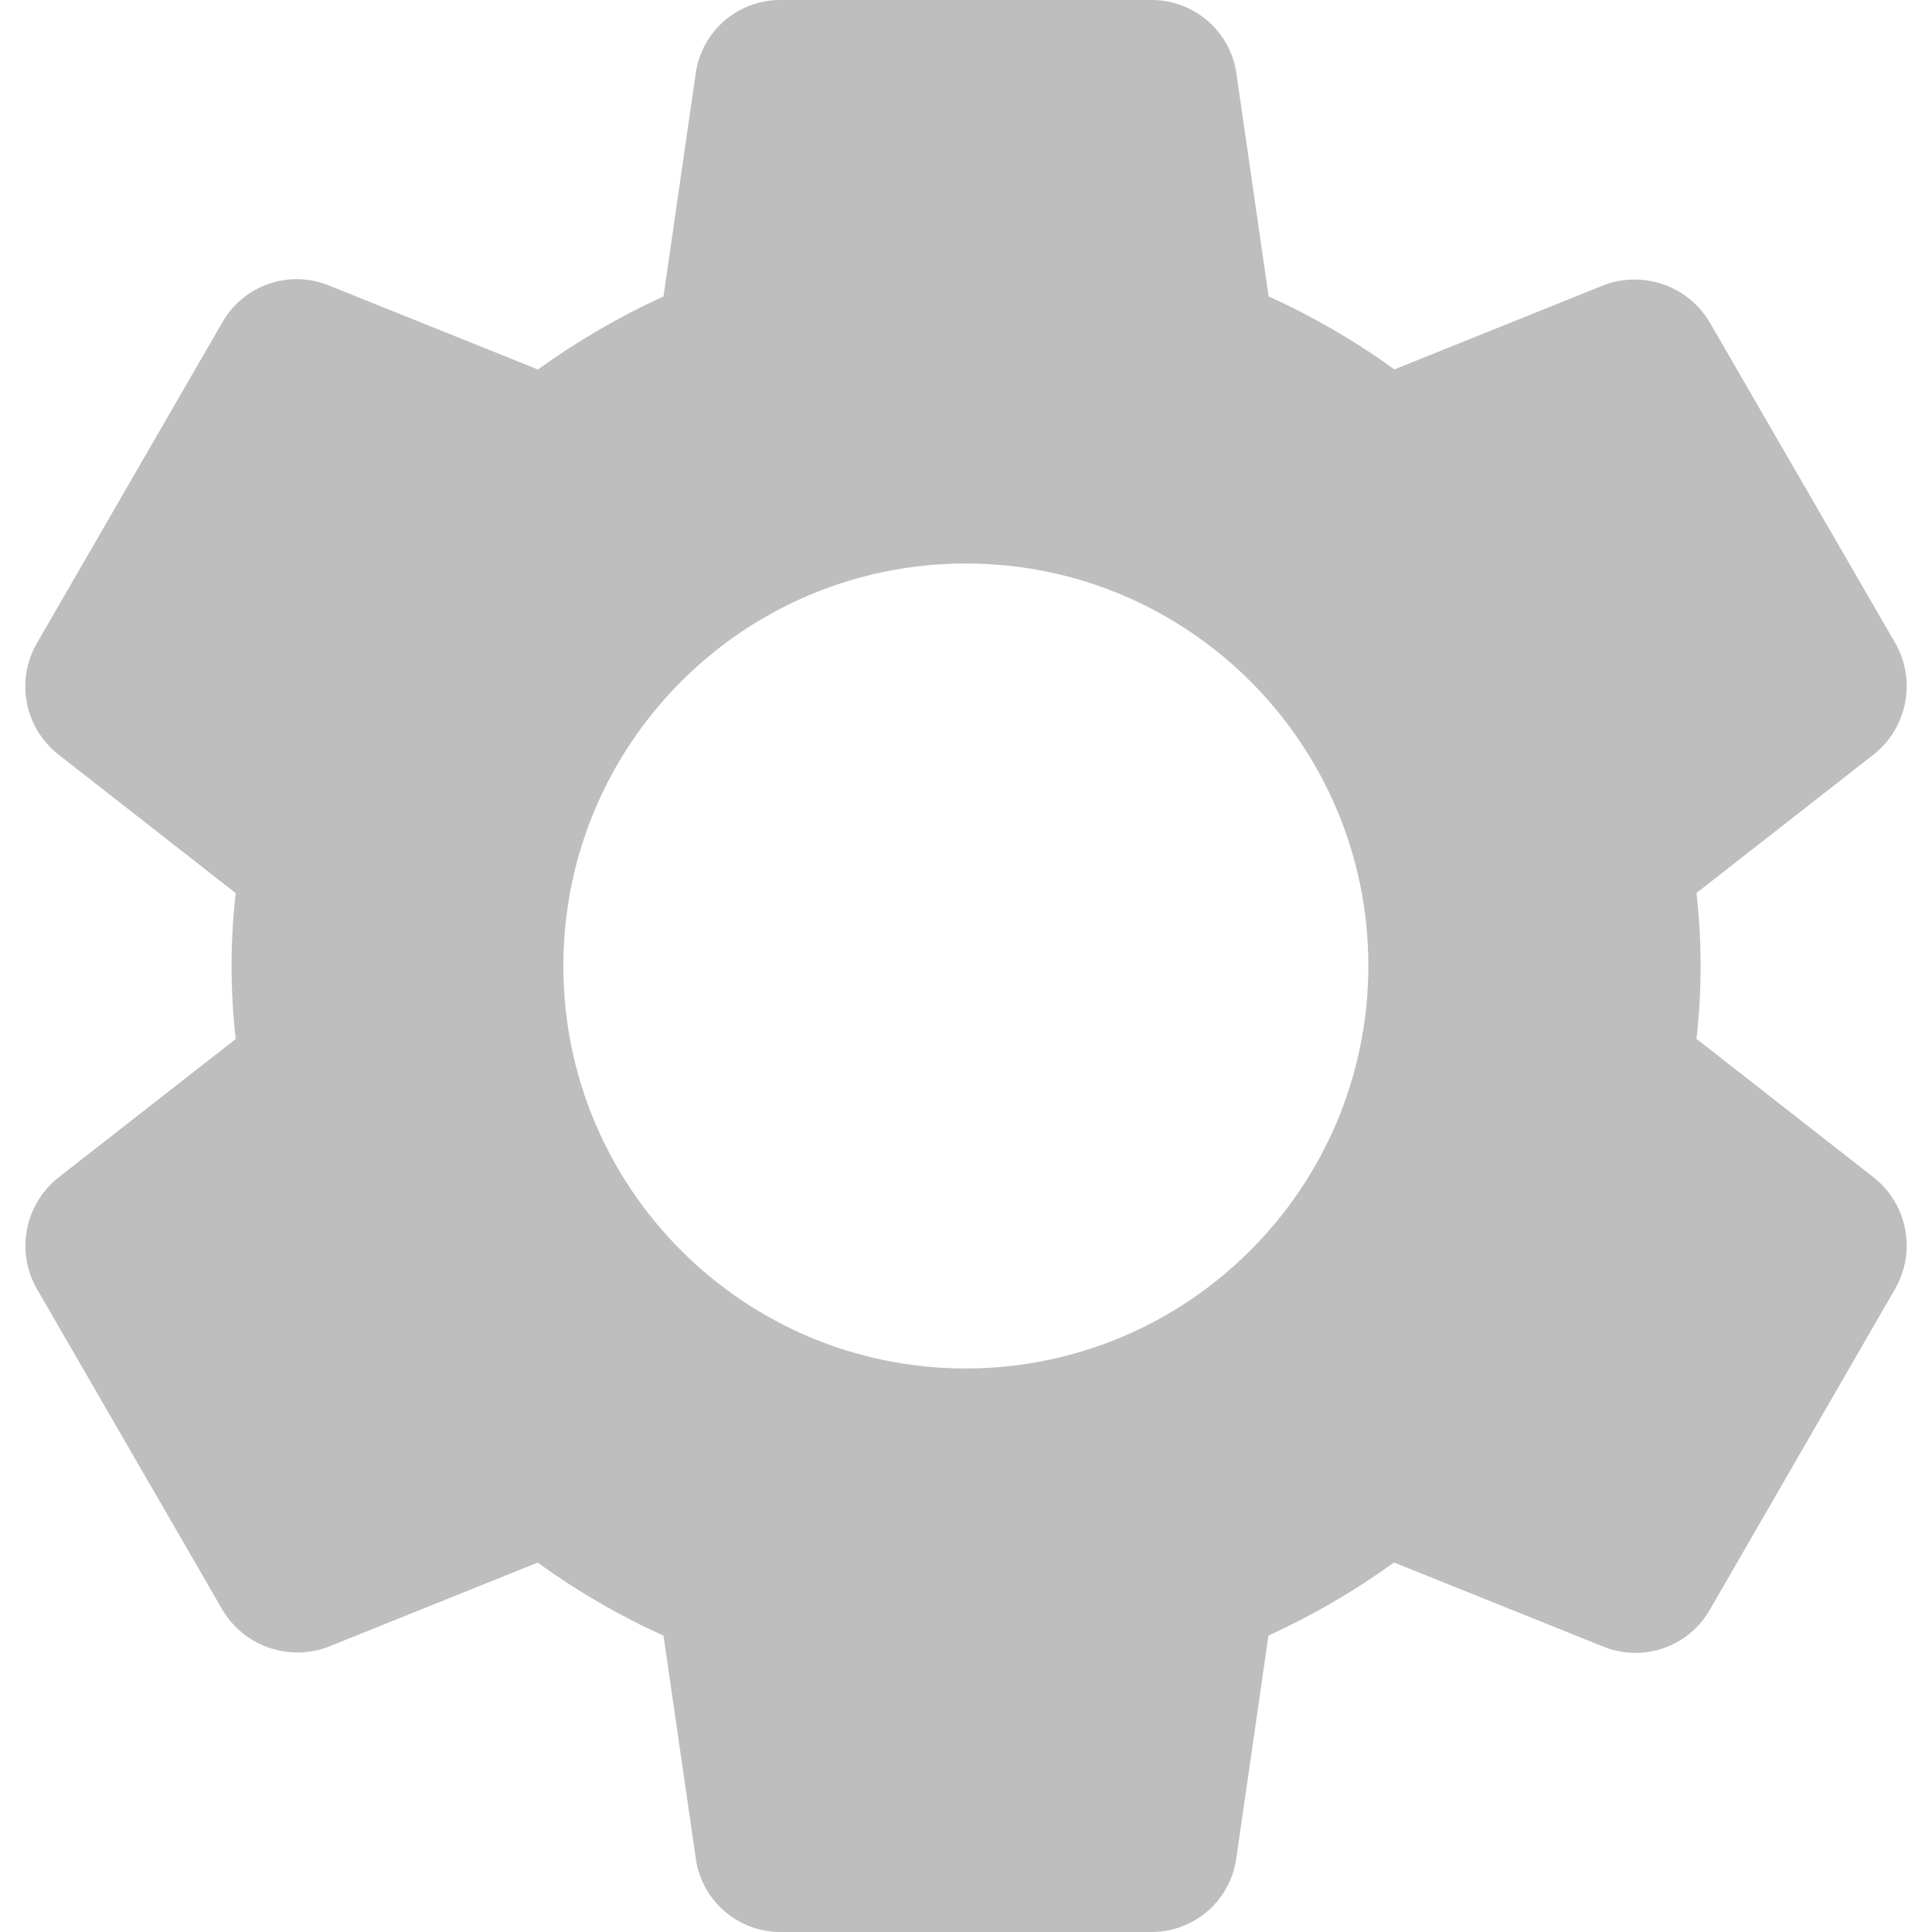
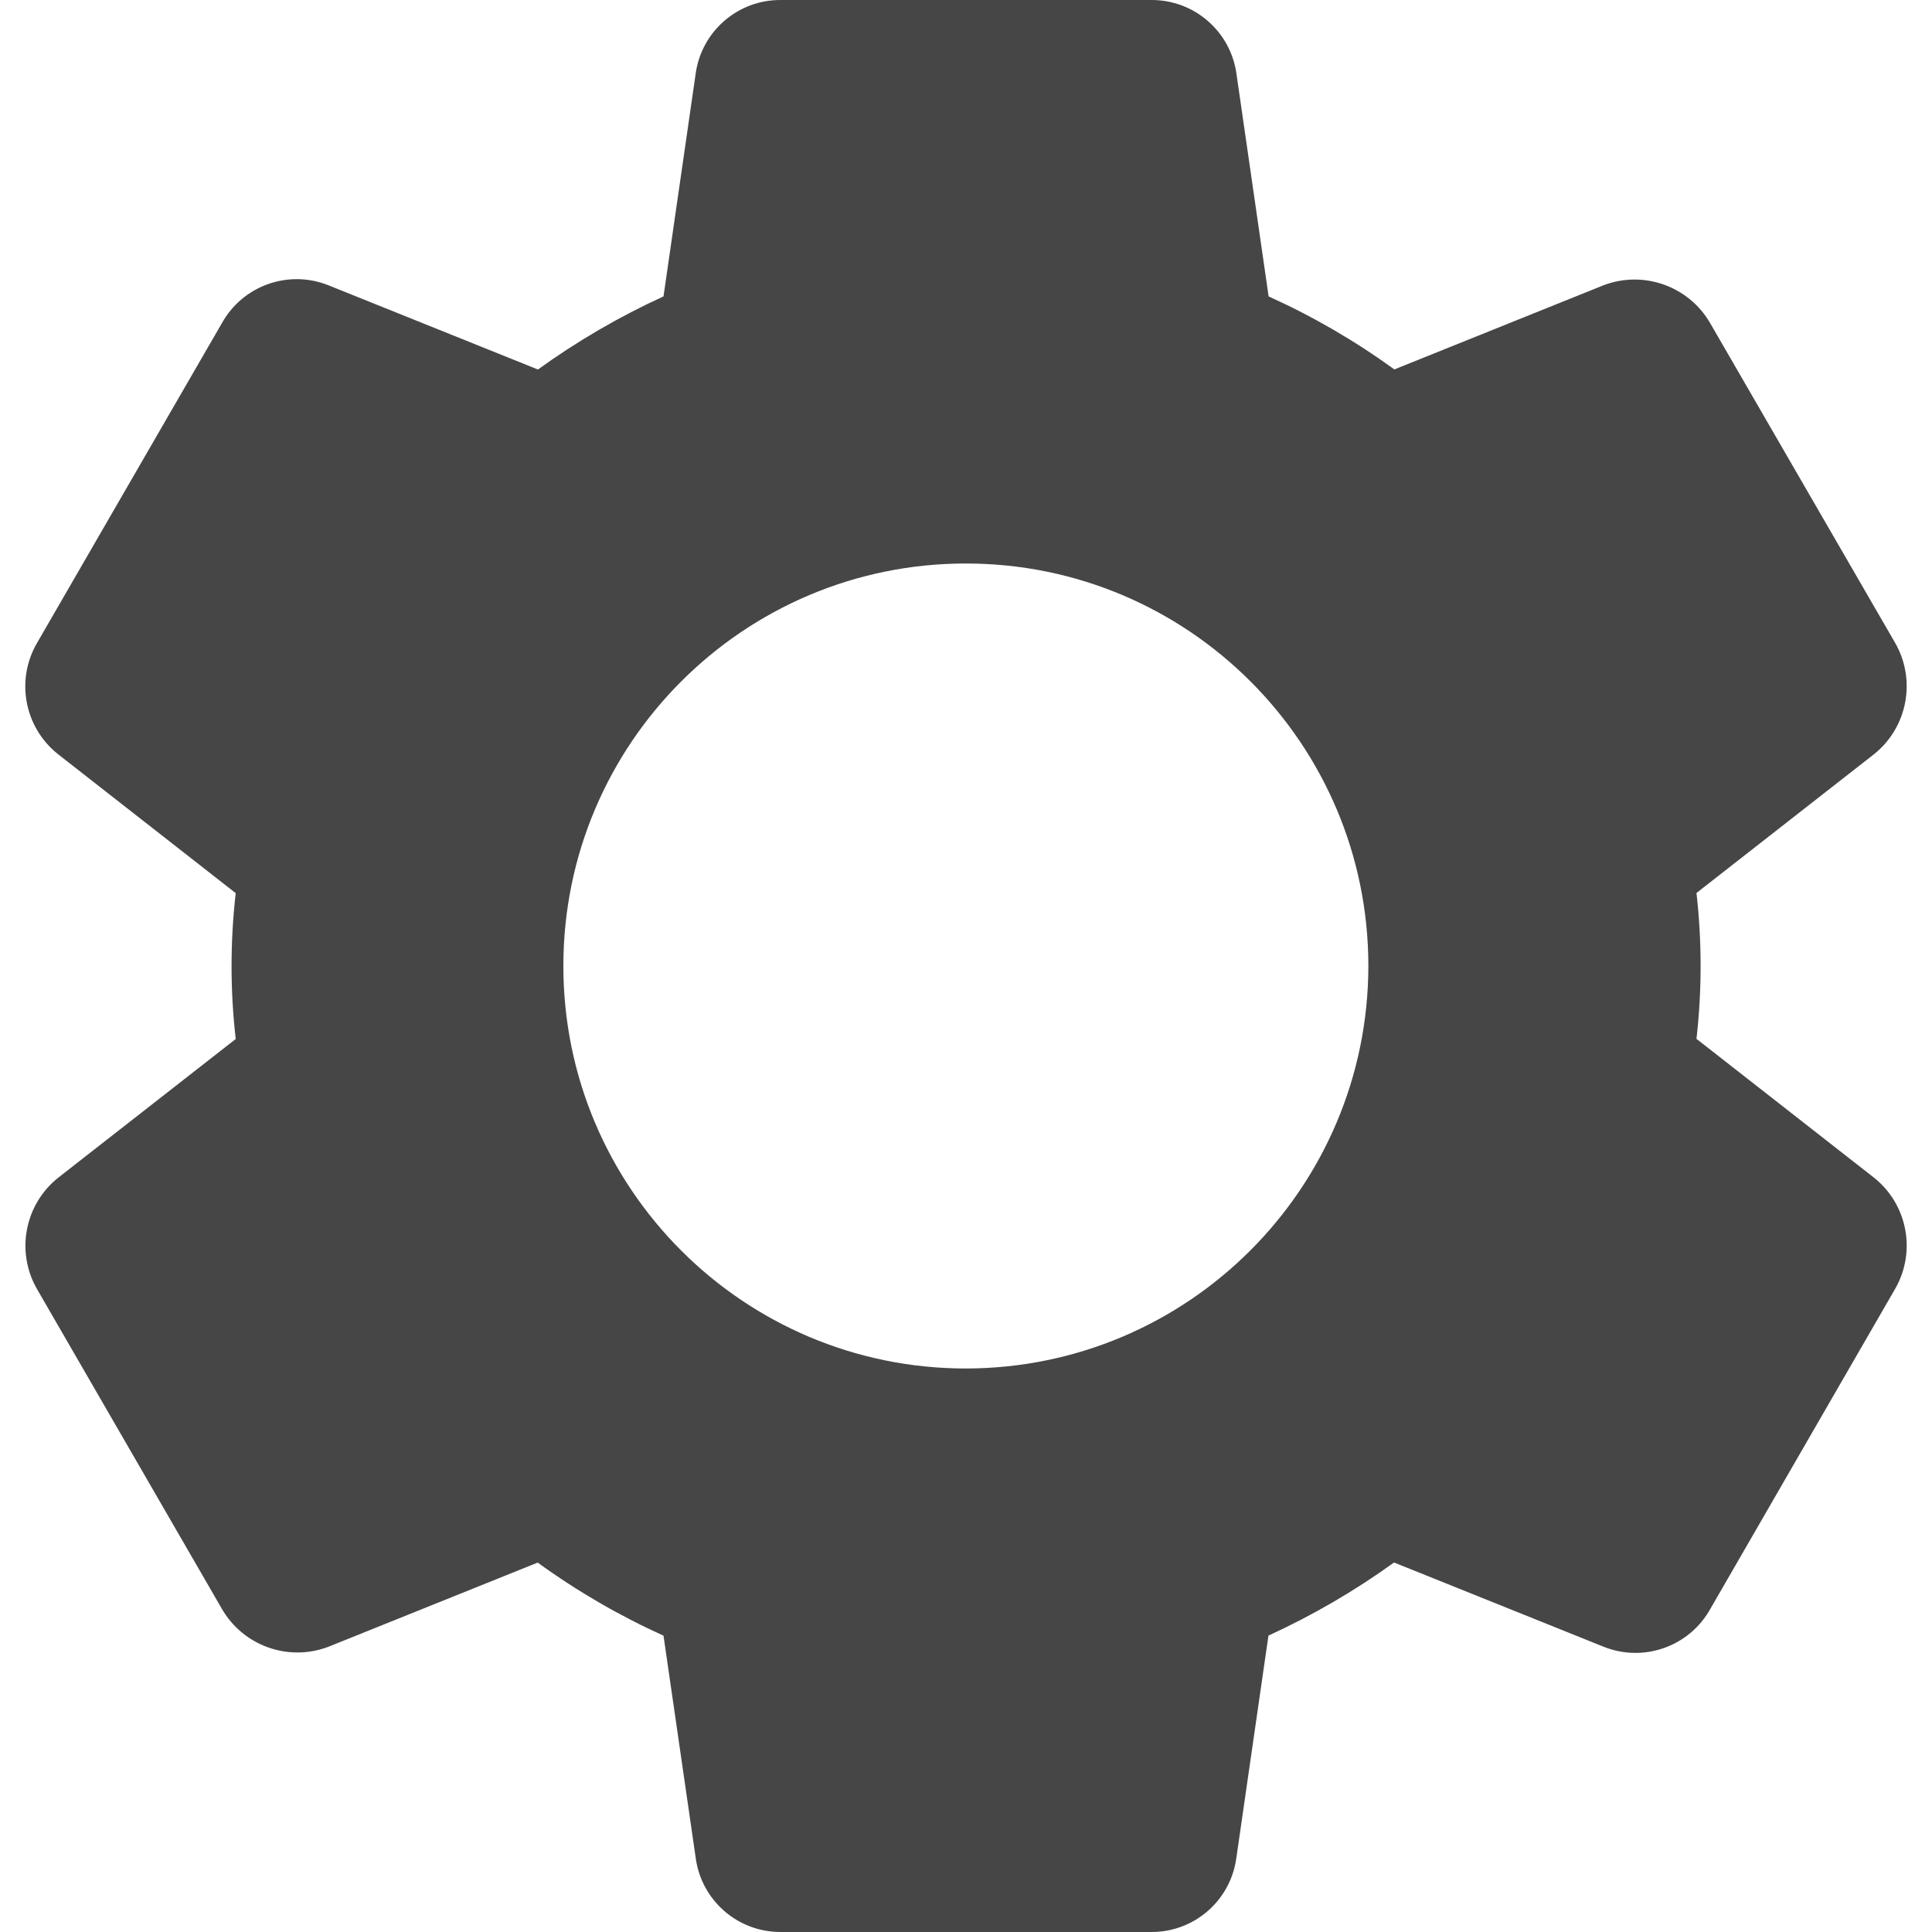
<svg xmlns="http://www.w3.org/2000/svg" version="1.1" id="Capa_1" x="0px" y="0px" viewBox="0 0 512.002 512.002" style="enable-background:new 0 0 512.002 512.002;" xml:space="preserve" width="512px" height="512px" class="">
  <g>
-     <path d="M496.647,312.107l-47.061-36.8c1.459-12.844,1.459-25.812,0-38.656l47.104-36.821  c8.827-7.109,11.186-19.575,5.568-29.419l-48.96-84.629c-5.639-9.906-17.649-14.232-28.309-10.197l-55.467,22.315  c-10.423-7.562-21.588-14.045-33.323-19.349l-8.512-58.923c-1.535-11.312-11.24-19.72-22.656-19.627h-98.133  c-11.321-0.068-20.948,8.246-22.528,19.456l-8.533,59.093c-11.699,5.355-22.846,11.843-33.28,19.371L86.94,75.563  c-10.55-4.159-22.549,0.115-28.096,10.005L9.841,170.347c-5.769,9.86-3.394,22.463,5.568,29.547l47.061,36.8  c-1.473,12.843-1.473,25.813,0,38.656l-47.104,36.8c-8.842,7.099-11.212,19.572-5.589,29.419l48.939,84.651  c5.632,9.913,17.649,14.242,28.309,10.197l55.467-22.315c10.432,7.566,21.604,14.056,33.344,19.371l8.533,58.88  c1.502,11.282,11.147,19.694,22.528,19.648h98.133c11.342,0.091,21-8.226,22.592-19.456l8.533-59.093  c11.698-5.357,22.844-11.845,33.28-19.371l55.68,22.379c10.55,4.149,22.543-0.122,28.096-10.005l49.152-85.12  C507.866,331.505,505.447,319.139,496.647,312.107z M255.964,362.667c-58.91,0-106.667-47.756-106.667-106.667  s47.756-106.667,106.667-106.667s106.667,47.756,106.667,106.667C362.56,314.882,314.845,362.597,255.964,362.667z" data-original="#455A64" class="active-path" data-old_color="#455A64" fill="#BEBEBE" />
+     <path d="M496.647,312.107l-47.061-36.8c1.459-12.844,1.459-25.812,0-38.656l47.104-36.821  c8.827-7.109,11.186-19.575,5.568-29.419l-48.96-84.629c-5.639-9.906-17.649-14.232-28.309-10.197l-55.467,22.315  c-10.423-7.562-21.588-14.045-33.323-19.349l-8.512-58.923c-1.535-11.312-11.24-19.72-22.656-19.627h-98.133  c-11.321-0.068-20.948,8.246-22.528,19.456l-8.533,59.093c-11.699,5.355-22.846,11.843-33.28,19.371L86.94,75.563  c-10.55-4.159-22.549,0.115-28.096,10.005L9.841,170.347c-5.769,9.86-3.394,22.463,5.568,29.547l47.061,36.8  c-1.473,12.843-1.473,25.813,0,38.656l-47.104,36.8c-8.842,7.099-11.212,19.572-5.589,29.419l48.939,84.651  c5.632,9.913,17.649,14.242,28.309,10.197l55.467-22.315c10.432,7.566,21.604,14.056,33.344,19.371l8.533,58.88  c1.502,11.282,11.147,19.694,22.528,19.648h98.133c11.342,0.091,21-8.226,22.592-19.456l8.533-59.093  c11.698-5.357,22.844-11.845,33.28-19.371l55.68,22.379c10.55,4.149,22.543-0.122,28.096-10.005l49.152-85.12  C507.866,331.505,505.447,319.139,496.647,312.107z M255.964,362.667c-58.91,0-106.667-47.756-106.667-106.667  s47.756-106.667,106.667-106.667s106.667,47.756,106.667,106.667C362.56,314.882,314.845,362.597,255.964,362.667z" data-original="#455A64" class="active-path" data-old_color="#455A64" fill="#464646" />
  </g>
</svg>
